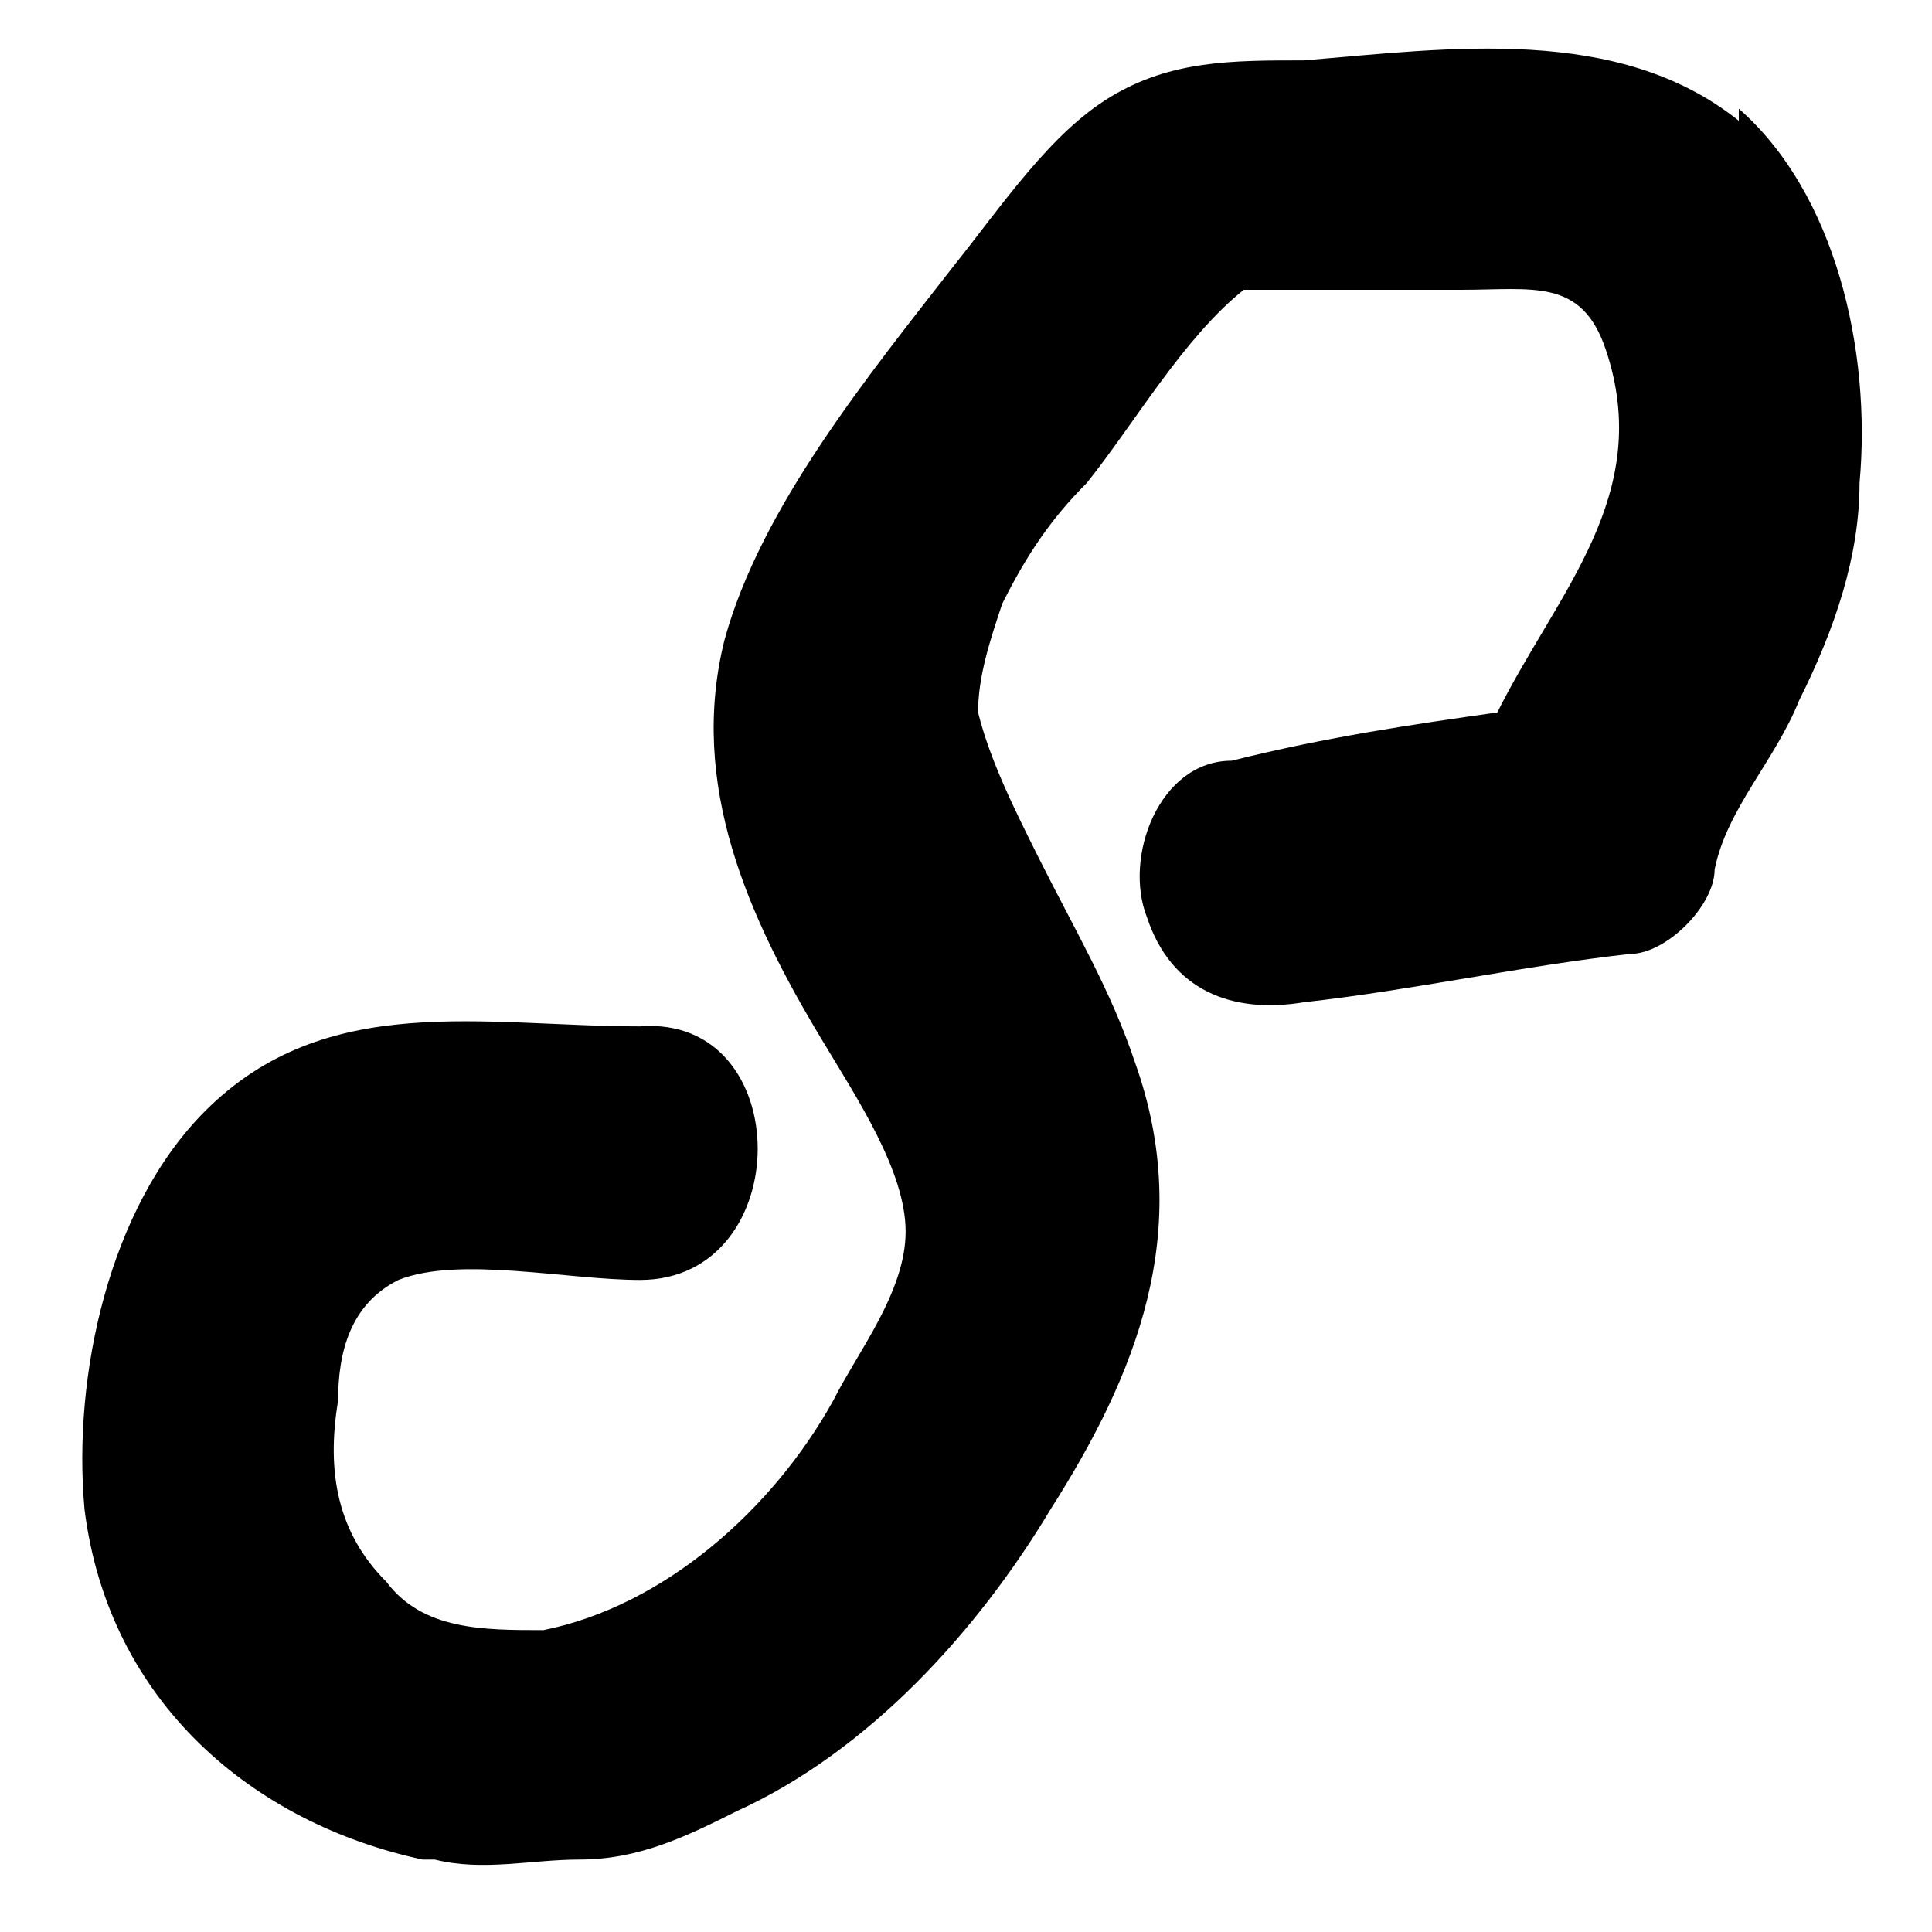
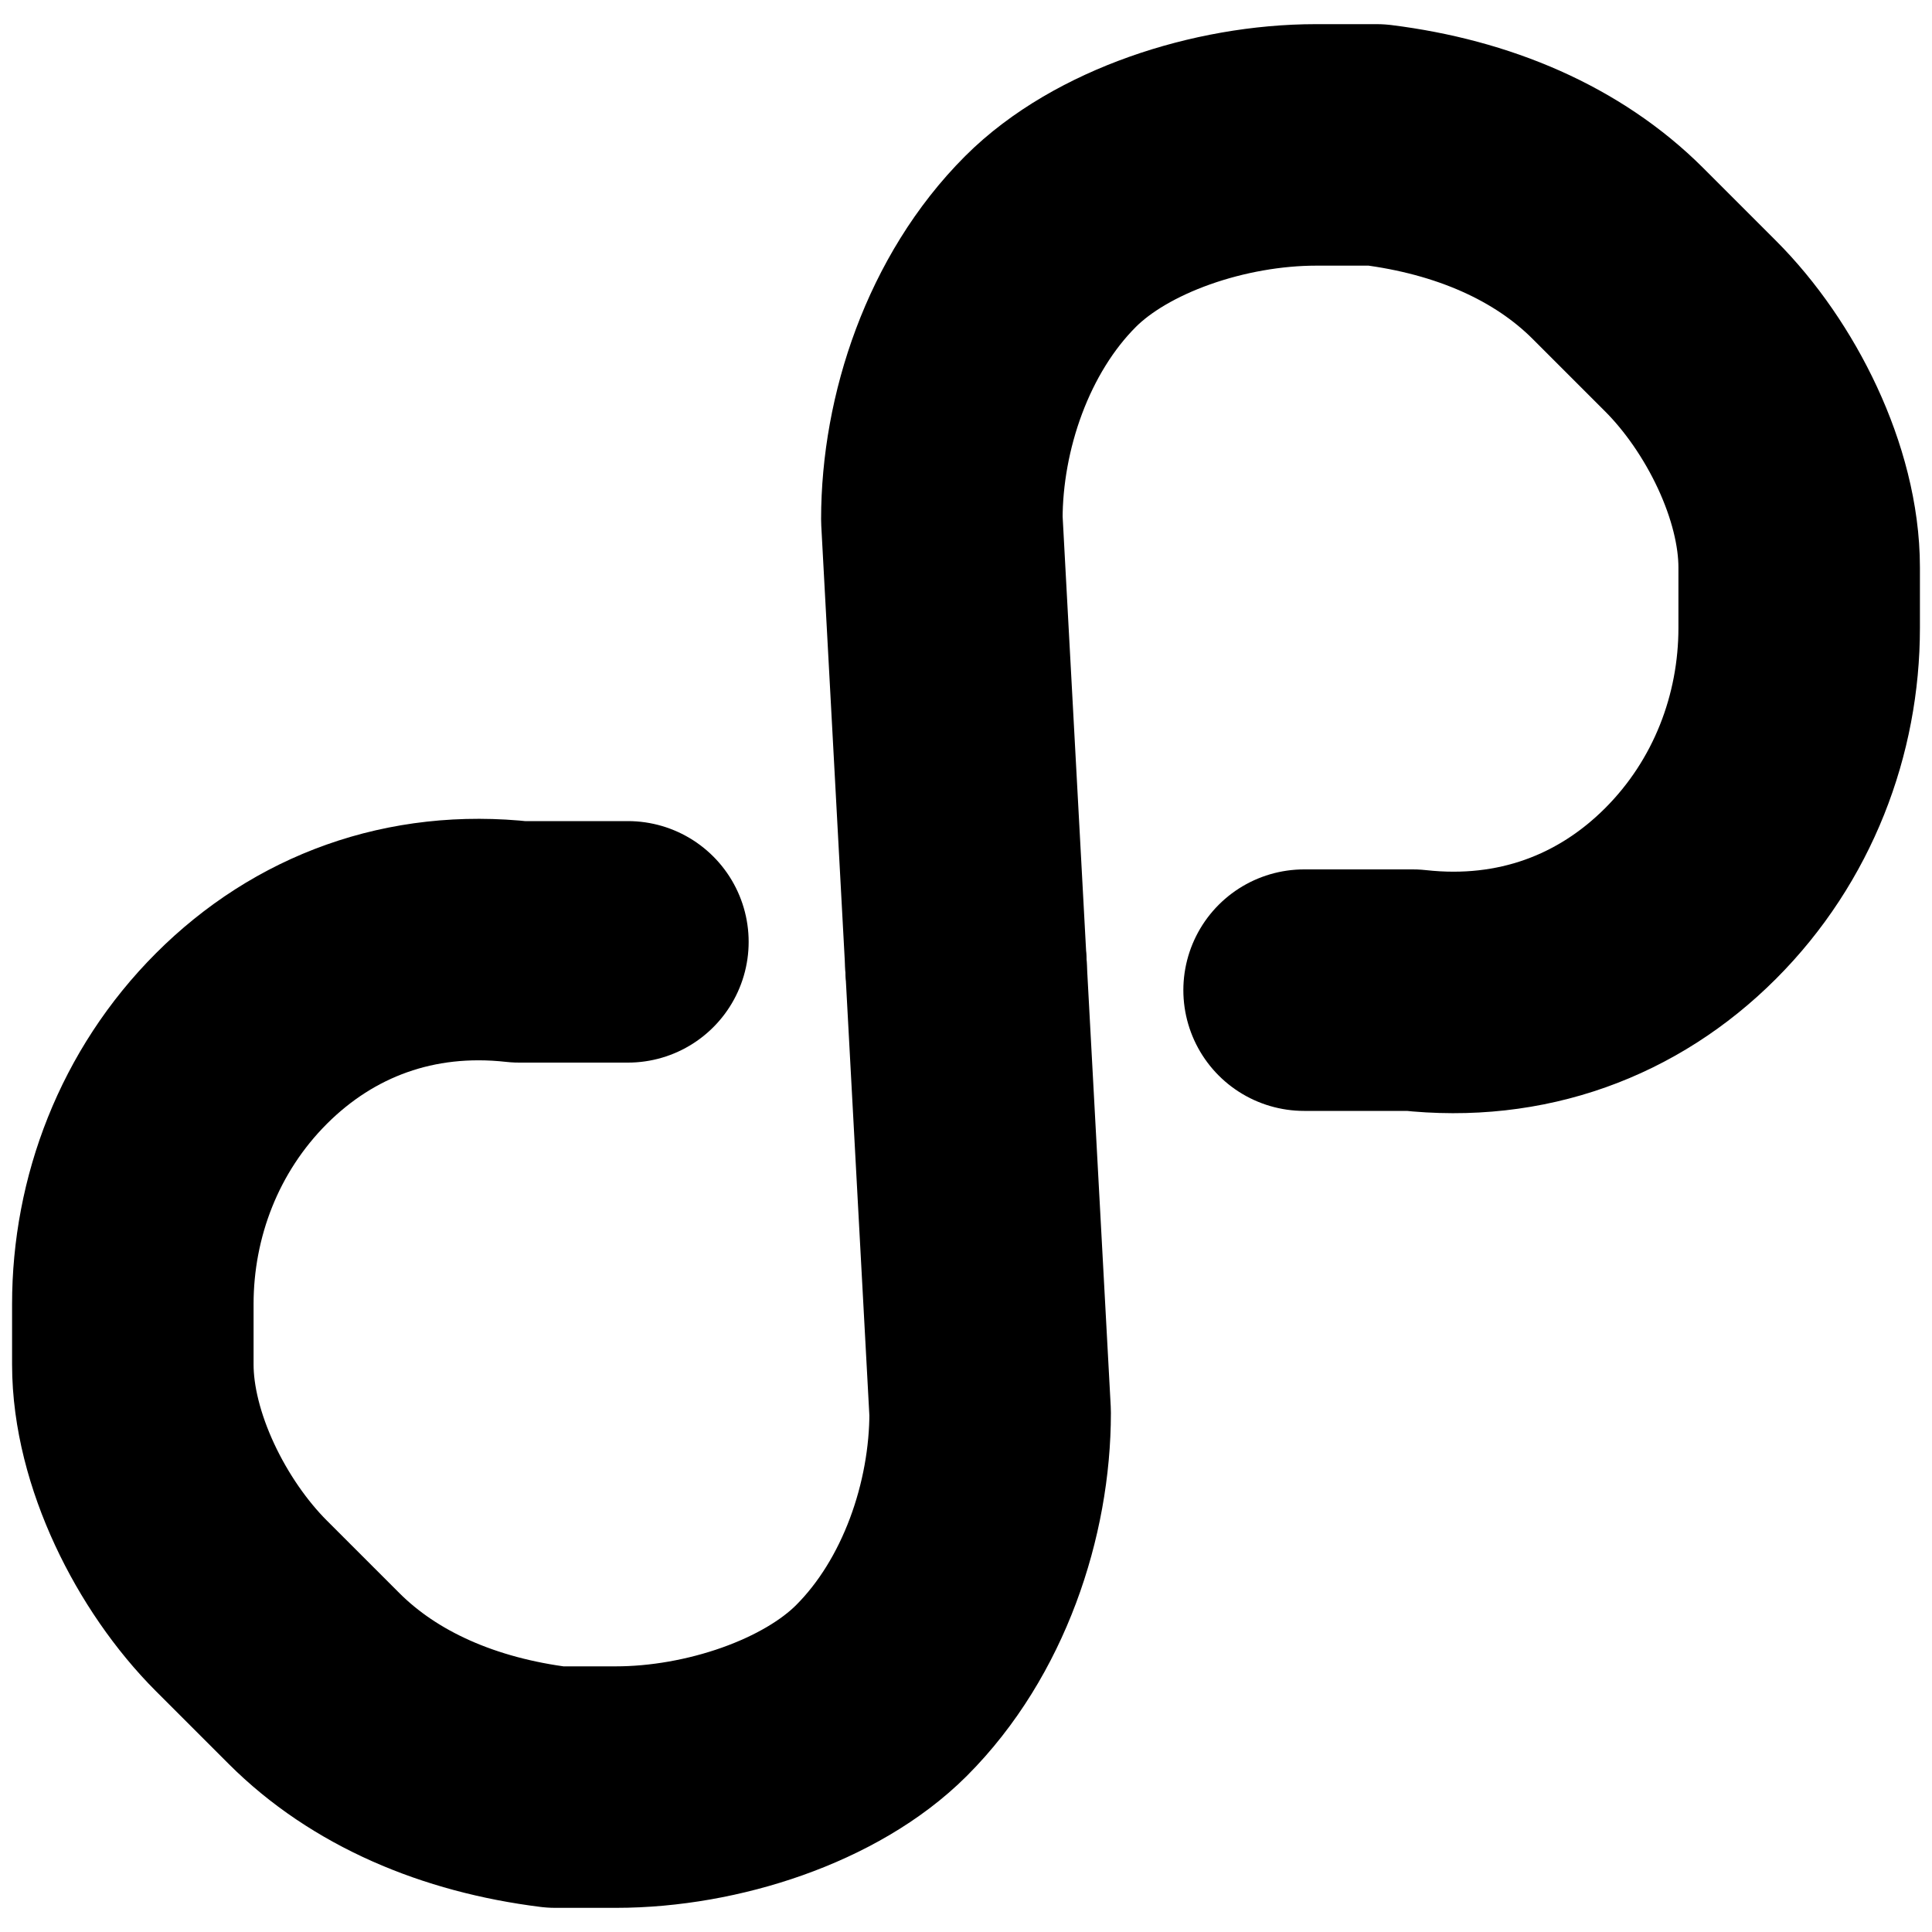
<svg xmlns="http://www.w3.org/2000/svg" id="Layer_1" version="1.1" viewBox="0 0 16 16">
-   <path d="M14.4,1c-1-.8-2.4-.6-3.6-.5-.6,0-1.1,0-1.6.3-.5.3-.9.9-1.3,1.4-.7.9-1.6,2-1.9,3.1-.3,1.2.2,2.3.8,3.3.3.5.7,1.1.7,1.6,0,.5-.4,1-.6,1.4-.5.9-1.4,1.7-2.4,1.9-.5,0-1,0-1.3-.4-.4-.4-.5-.9-.4-1.5,0-.4.1-.8.5-1,.5-.2,1.4,0,2,0,1.3,0,1.3-2.2,0-2.1-1.3,0-2.6-.3-3.6.7-.8.8-1.1,2.2-1,3.3.2,1.6,1.4,2.6,2.8,2.9,0,0,0,0,.1,0,.4.1.8,0,1.2,0,.5,0,.9-.2,1.3-.4,1.1-.5,2-1.5,2.6-2.5.7-1.1,1.2-2.3.7-3.7-.2-.6-.5-1.1-.8-1.7-.2-.4-.4-.8-.5-1.2,0-.3.1-.6.2-.9.2-.4.4-.7.7-1,.4-.5.8-1.2,1.3-1.6,0,0,0,0,.1,0,.2,0,.4,0,.6,0,.4,0,.8,0,1.1,0,.6,0,1-.1,1.2.5.4,1.2-.4,2-.9,3-.7.1-1.4.2-2.2.4-.6,0-.9.8-.7,1.3.2.6.7.8,1.3.7.9-.1,1.8-.3,2.7-.4.3,0,.7-.4.7-.7.1-.5.5-.9.7-1.4.3-.6.5-1.2.5-1.8.1-1.1-.2-2.4-1-3.1Z" />
+   <defs>
+     <style>
+       .st0 {
+         fill: none;
+         stroke: #000;
+         stroke-linecap: round;
+         stroke-linejoin: round;
+         stroke-width: 2px;
+       }
+     </style>
+   </defs>
+   <path class="st0" d="M5.2,7.8h-.9c-.9-.1-1.7.2-2.3.8h0c-.6.6-.9,1.4-.9,2.2v.5c0,.7.4,1.5.9,2l.6.6c.5.5,1.2.8,2,.9h.5c.8,0,1.7-.3,2.2-.8h0c.6-.6.9-1.5.9-2.3l-.2-3.7" />
+   <path class="st0" d="M10.8,8.2h.9c.9.1,1.7-.2,2.3-.8h0c.6-.6.9-1.4.9-2.2v-.5c0-.7-.4-1.5-.9-2l-.6-.6c-.5-.5-1.2-.8-2-.9h-.5c-.8,0-1.7.3-2.2.8h0c-.6.6-.9,1.5-.9,2.3l.2,3.7" />
</svg>
